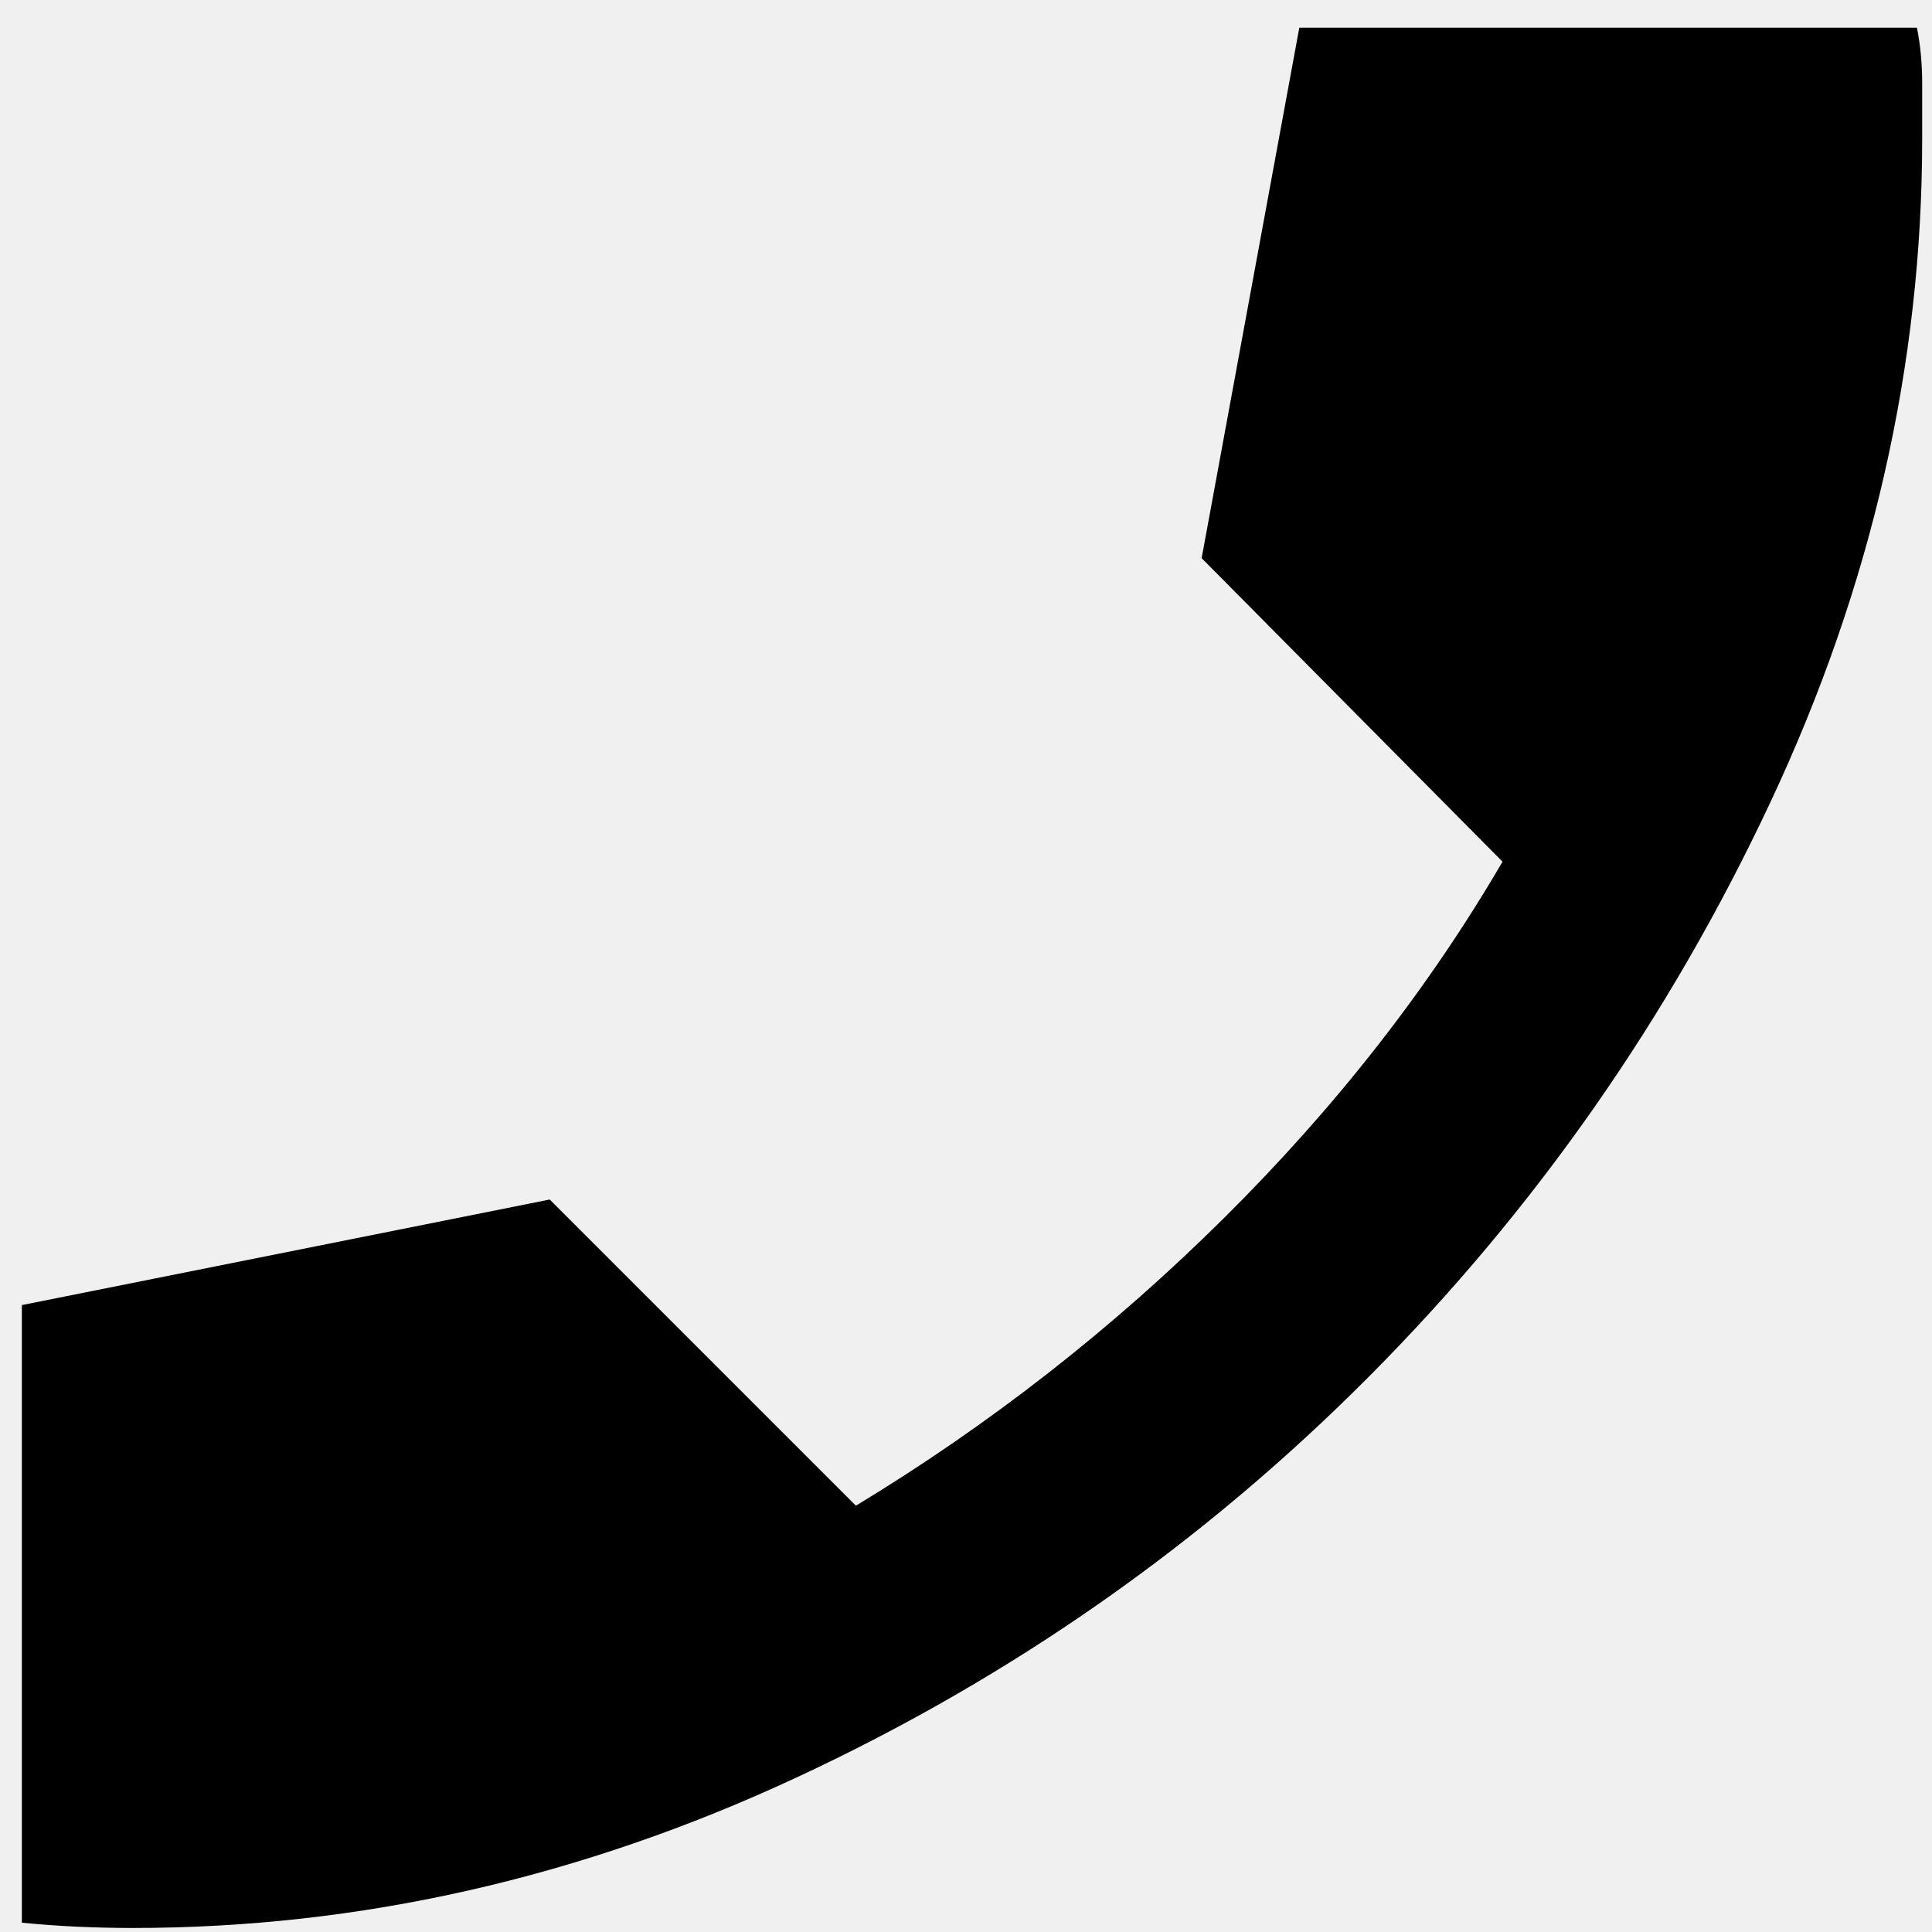
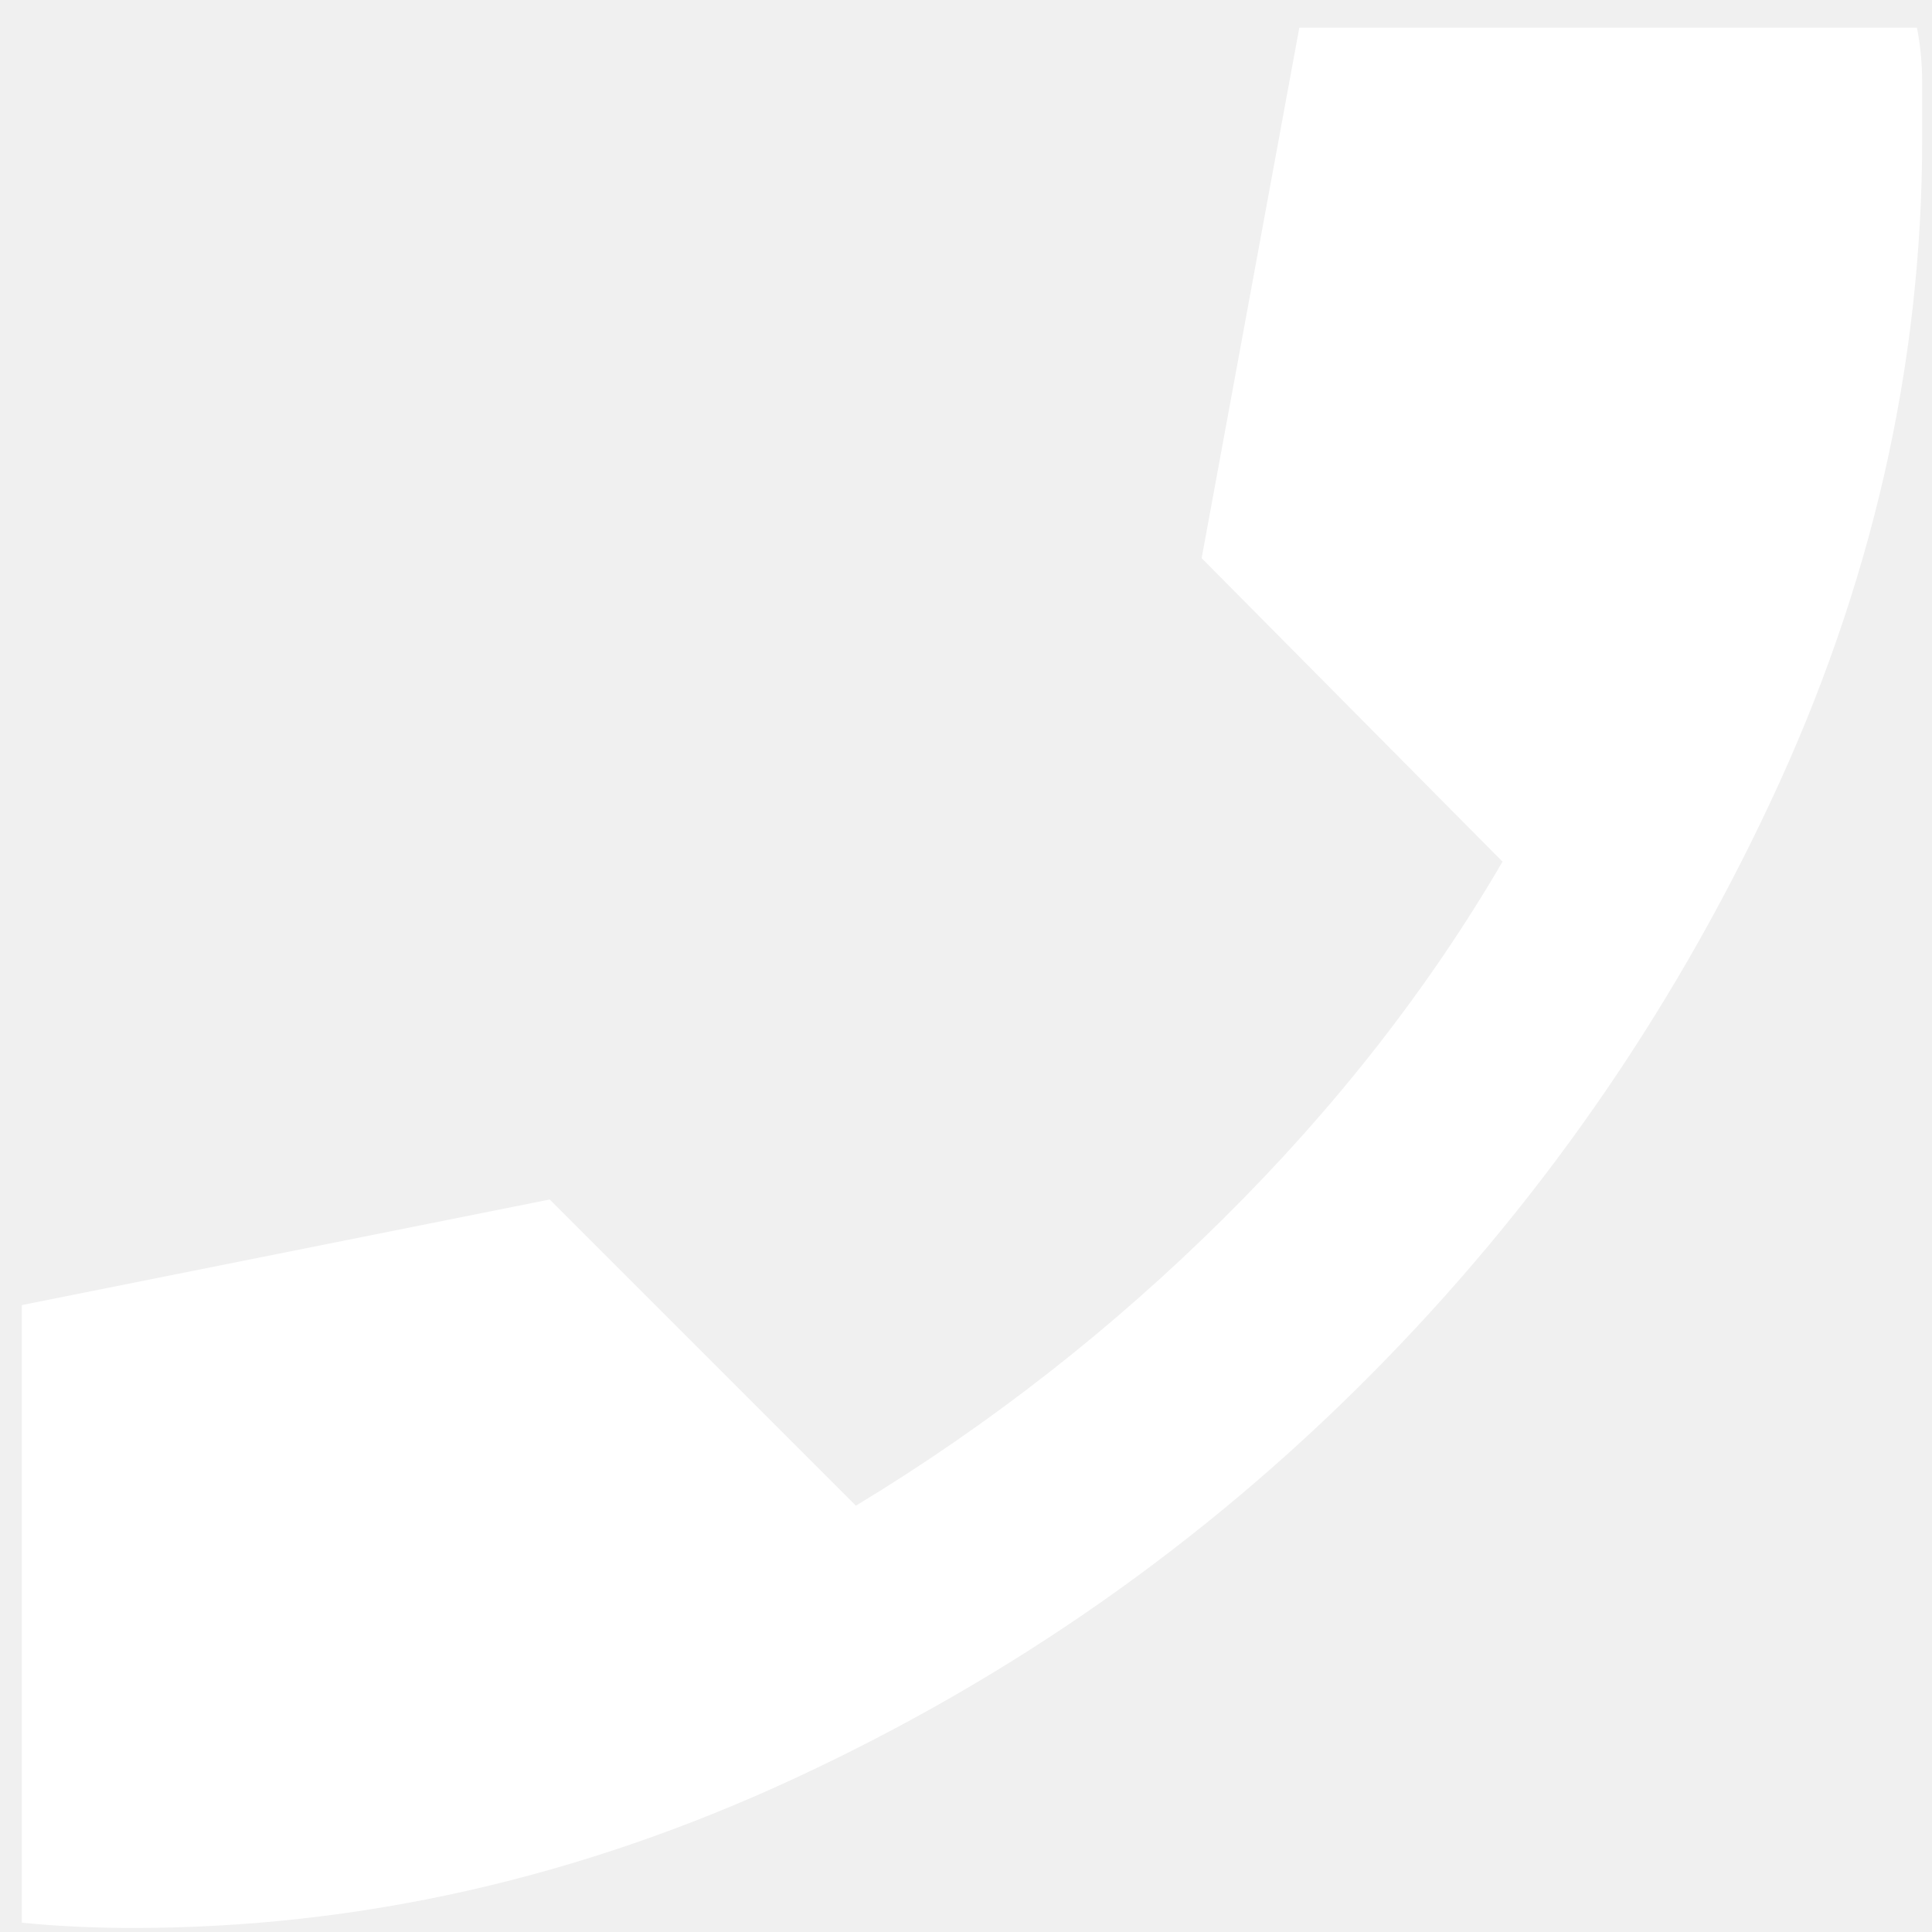
<svg xmlns="http://www.w3.org/2000/svg" width="61" height="61" viewBox="0 0 61 61" fill="none">
-   <path d="M4.19 60.873C11.357 60.873 18.343 59.29 25.147 56.123C31.954 52.956 37.981 48.734 43.23 43.456C48.481 38.179 52.704 32.136 55.897 25.33C59.093 18.525 60.69 11.54 60.69 4.373V2.623C60.69 2.012 60.635 1.429 60.524 0.873H41.024L37.94 17.623L47.44 27.206C45.107 31.206 42.176 34.956 38.647 38.456C35.12 41.956 31.246 44.984 27.024 47.54L17.357 37.873L0.69 41.206V60.706C1.246 60.762 1.829 60.804 2.44 60.833C3.052 60.86 3.635 60.873 4.19 60.873Z" fill="black" />
+   <path d="M4.19 60.873C11.357 60.873 18.343 59.29 25.147 56.123C31.954 52.956 37.981 48.734 43.23 43.456C48.481 38.179 52.704 32.136 55.897 25.33C59.093 18.525 60.69 11.54 60.69 4.373V2.623C60.69 2.012 60.635 1.429 60.524 0.873H41.024L37.94 17.623L47.44 27.206C45.107 31.206 42.176 34.956 38.647 38.456C35.12 41.956 31.246 44.984 27.024 47.54L17.357 37.873L0.69 41.206V60.706C1.246 60.762 1.829 60.804 2.44 60.833C3.052 60.86 3.635 60.873 4.19 60.873Z" fill="white" />
</svg>
